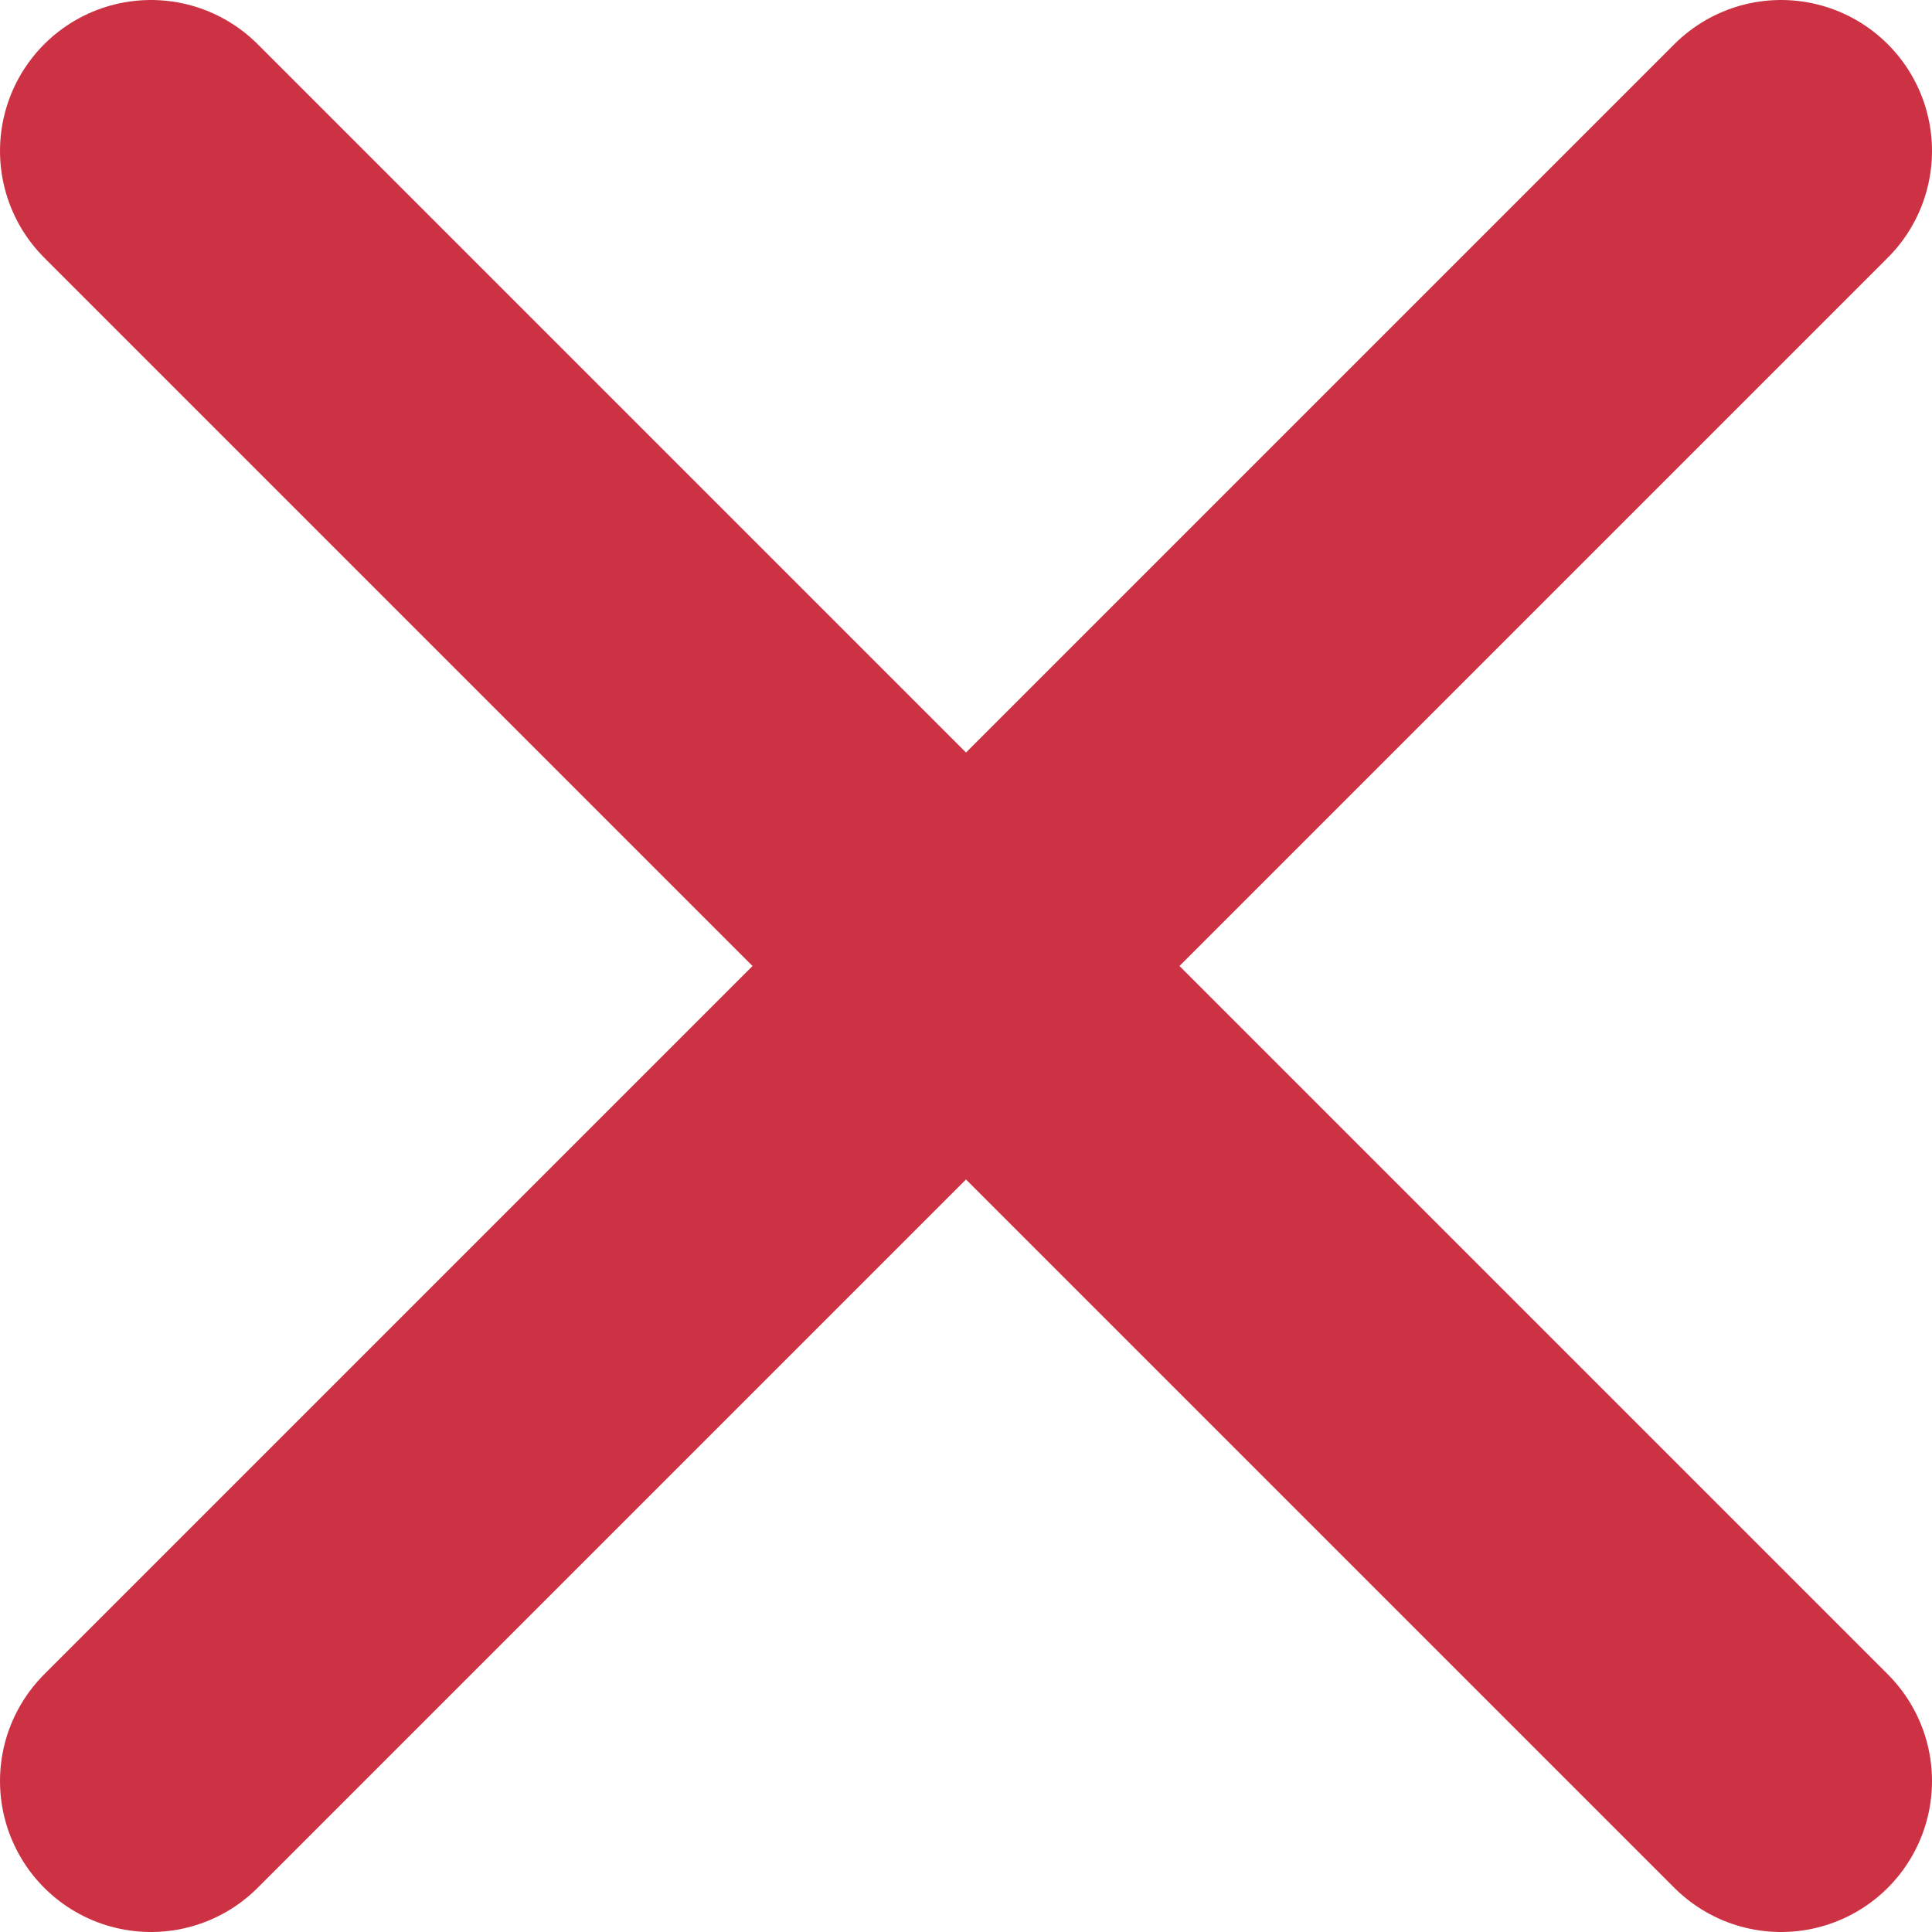
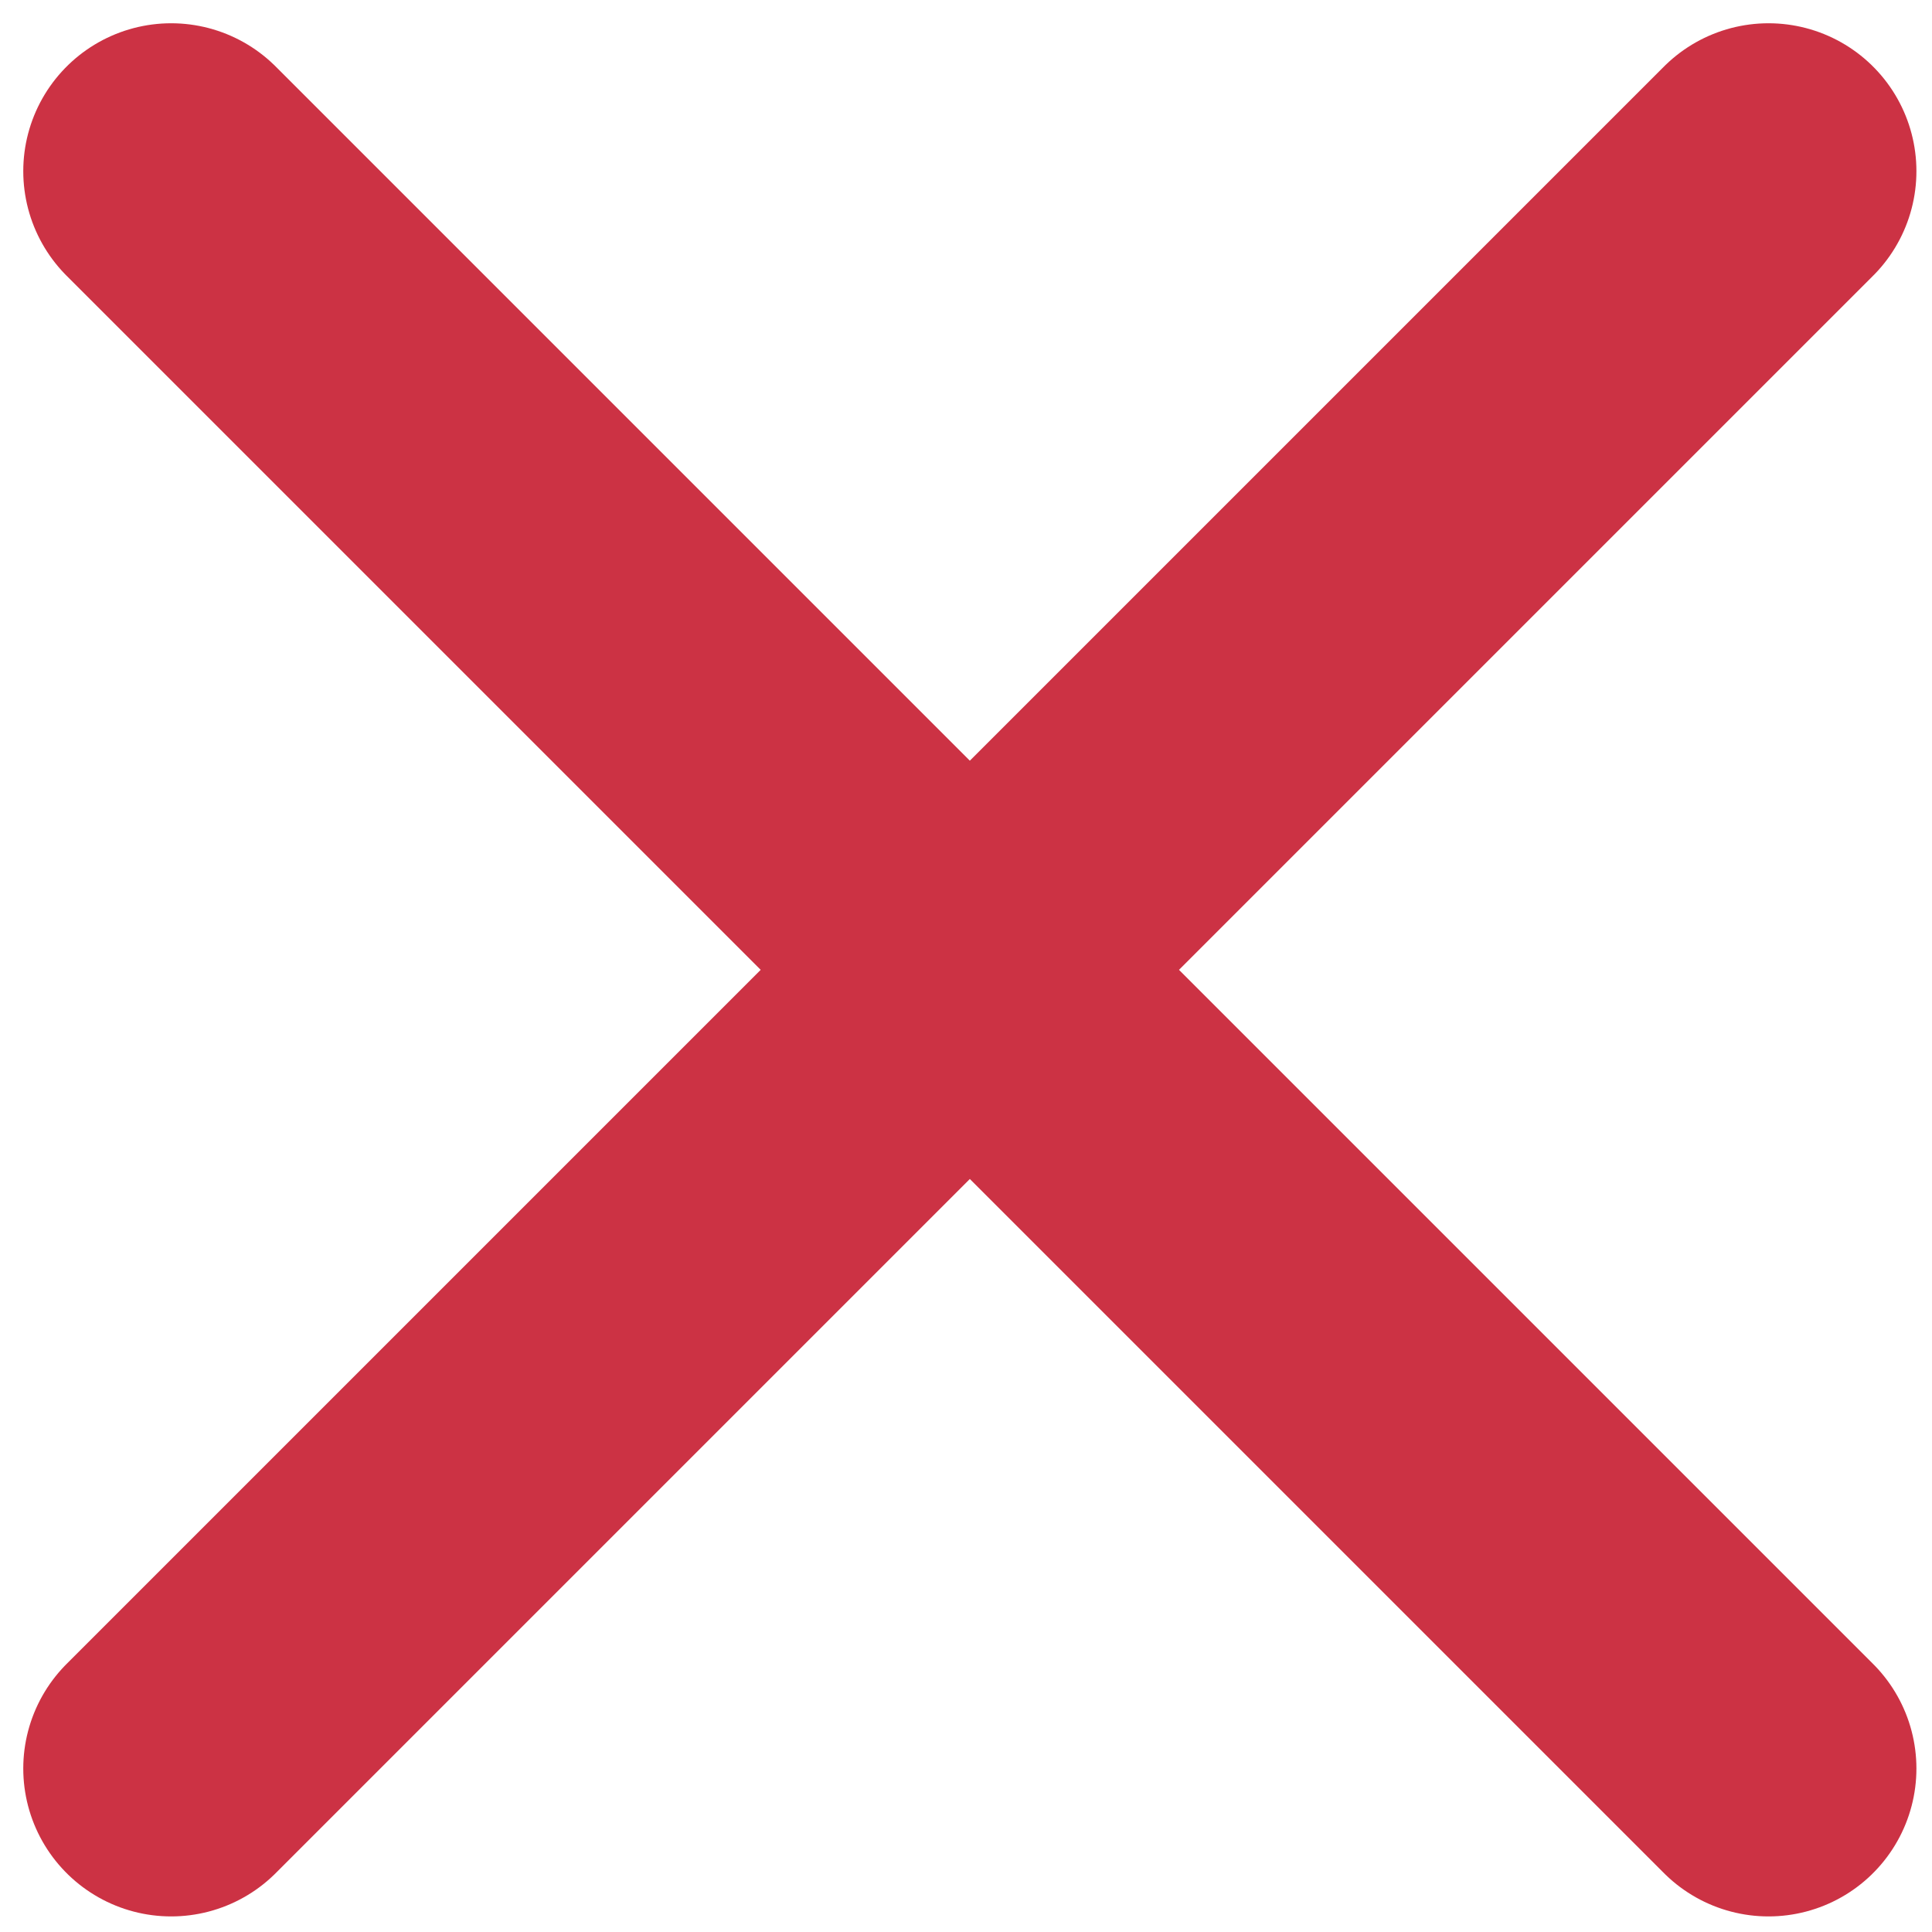
- <svg xmlns="http://www.w3.org/2000/svg" width="128" height="128" viewBox="0 0 33.867 33.867" version="1.1" id="svg1">
+ <svg xmlns="http://www.w3.org/2000/svg" width="64" height="64" viewBox="0 0 16.933 16.933" version="1.1" id="svg1">
  <defs id="defs1" />
  <g id="layer1">
-     <path style="fill:none;fill-opacity:1;stroke:#cc3244;stroke-width:5.292;stroke-linecap:round;stroke-linejoin:round;stroke-dasharray:none;stroke-opacity:1" d="M 2.646,2.646 31.221,31.221" id="path1" />
-     <path style="fill:none;fill-opacity:1;stroke:#cc3244;stroke-width:5.292;stroke-linecap:round;stroke-linejoin:round;stroke-dasharray:none;stroke-opacity:1" d="M 31.221,2.646 2.646,31.221" id="path2" />
+     <g id="g1" transform="matrix(0.9605489,0,0,0.9605489,-1.041452,-1.041452)">
+       <path style="fill:none;fill-opacity:1;stroke:#cc3244;stroke-width:2.699;stroke-linecap:round;stroke-linejoin:round;stroke-dasharray:none;stroke-opacity:1" d="M 2.646,2.646 17.221,17.221" id="path1" />
+       <path style="fill:none;fill-opacity:1;stroke:#cc3244;stroke-width:2.699;stroke-linecap:round;stroke-linejoin:round;stroke-dasharray:none;stroke-opacity:1" d="M 17.221,2.646 2.646,17.221" id="path2" />
+     </g>
  </g>
</svg>
